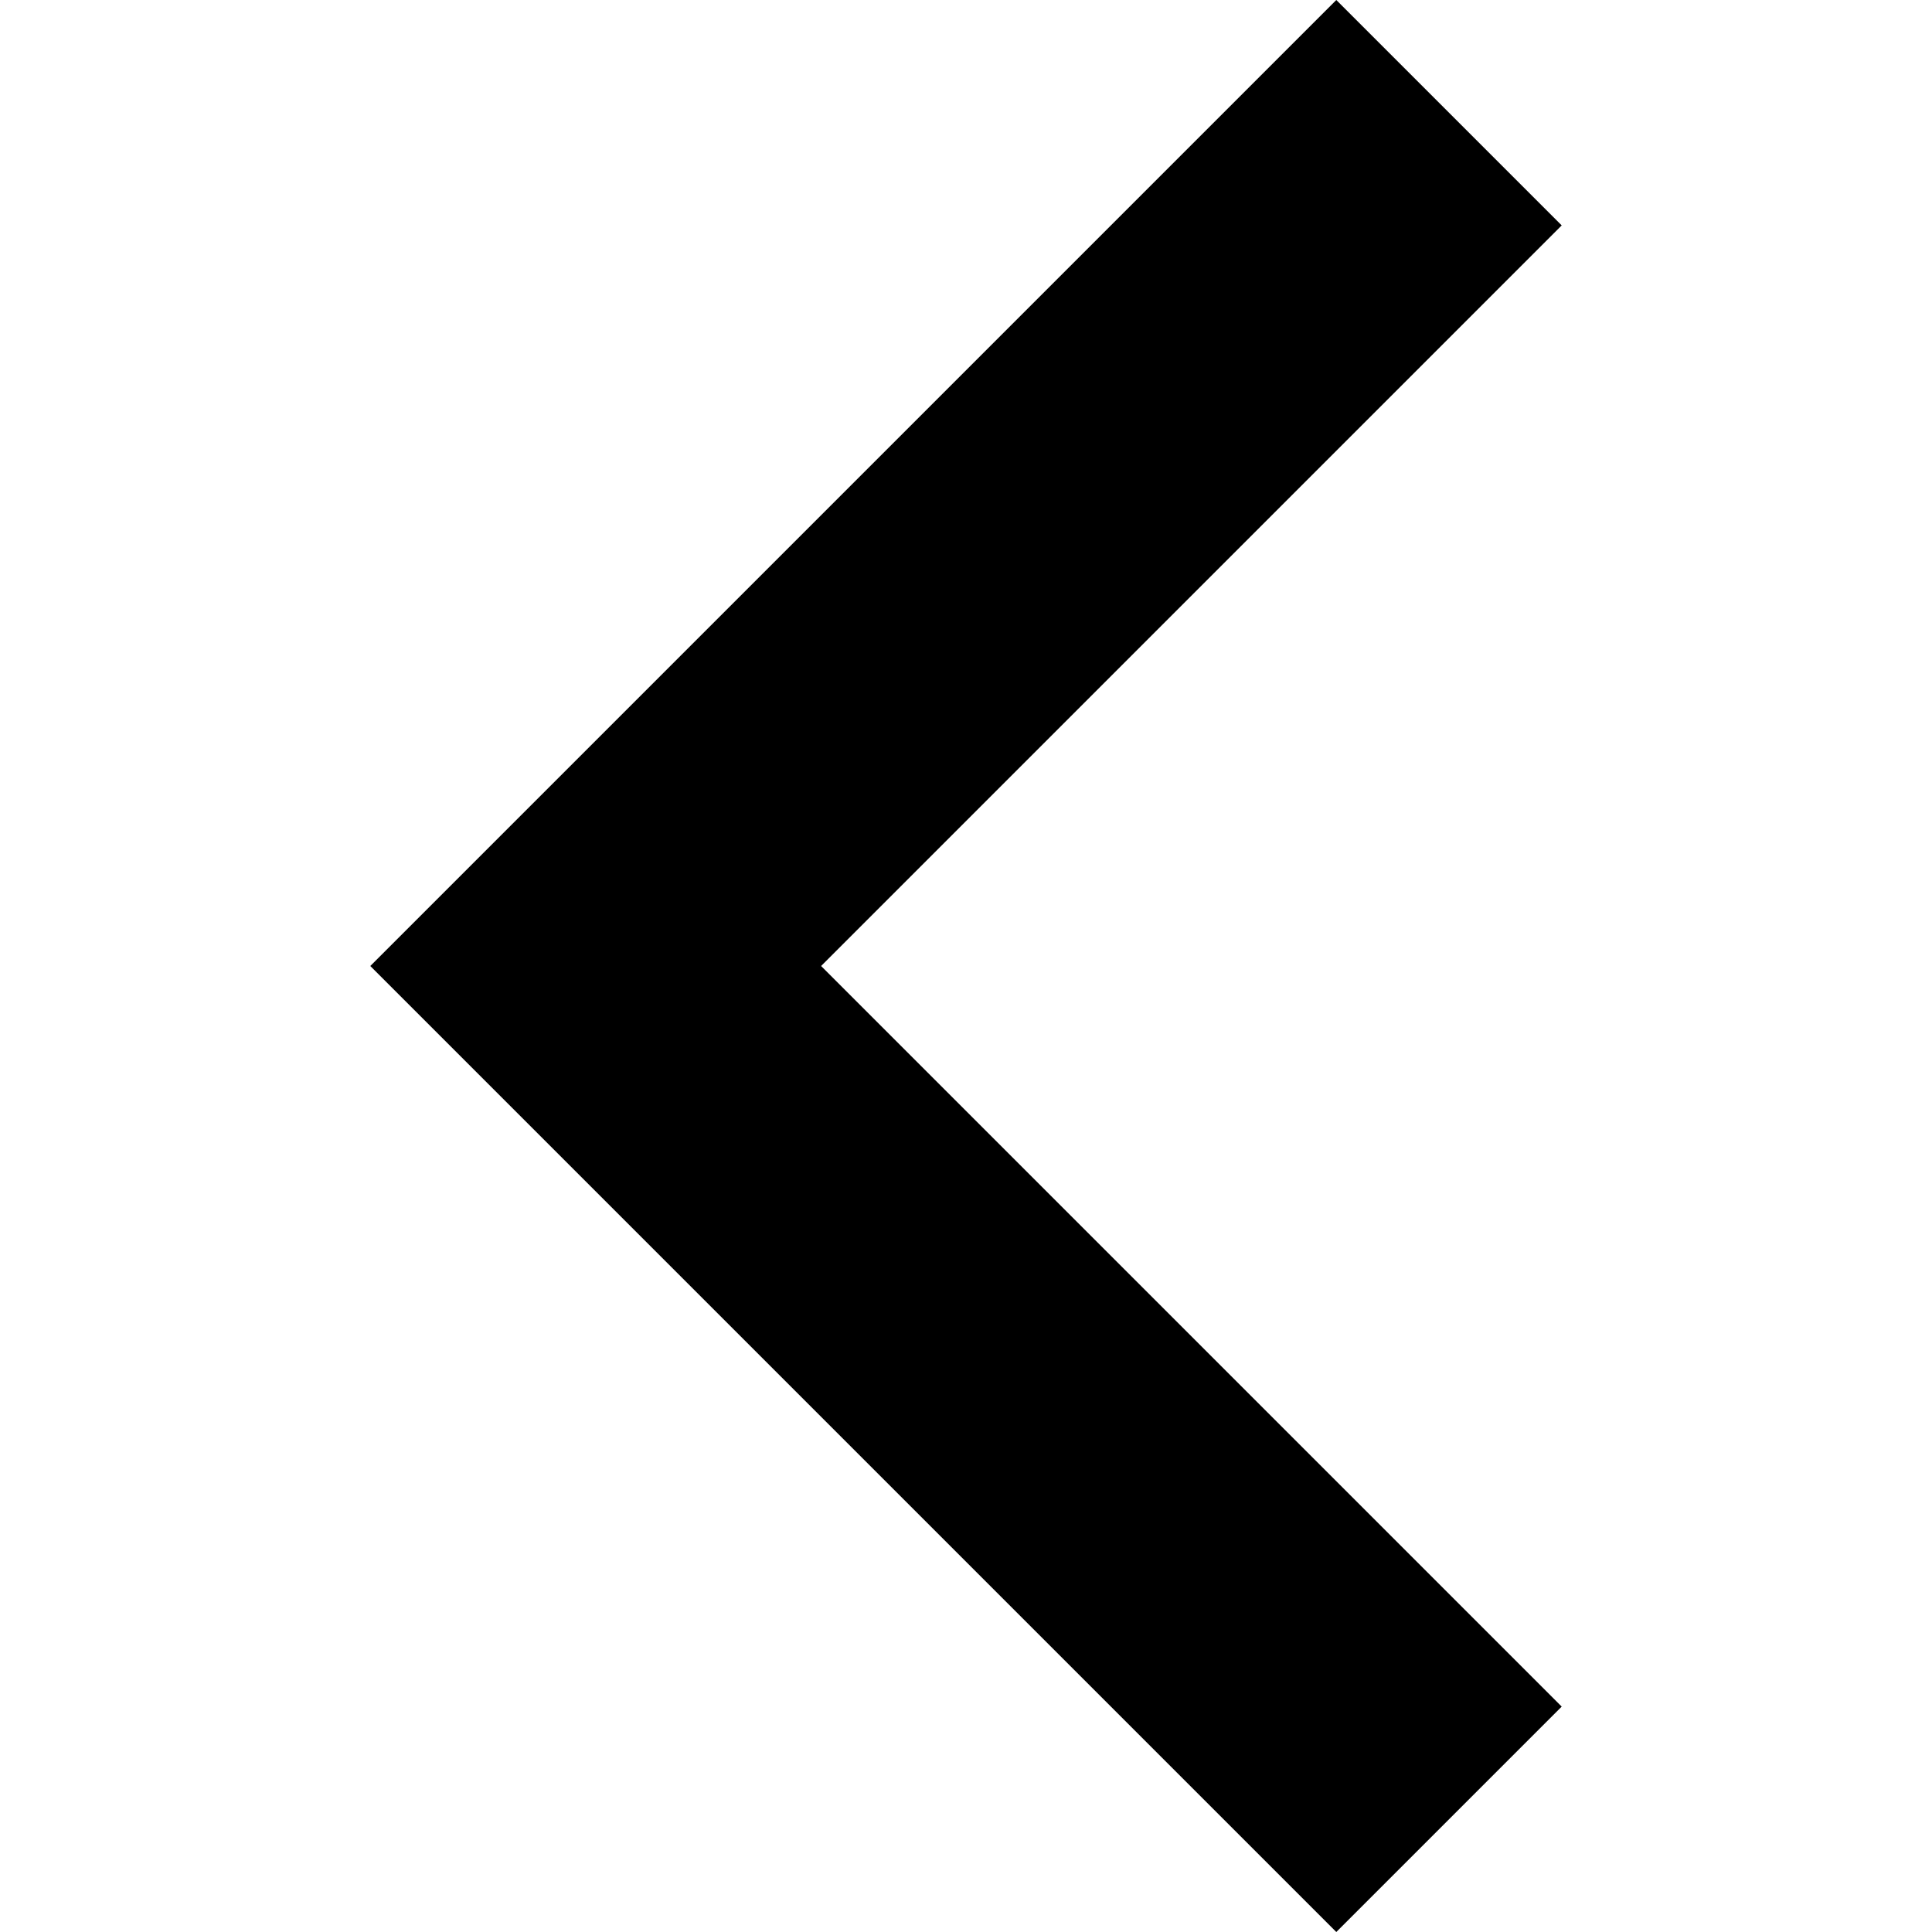
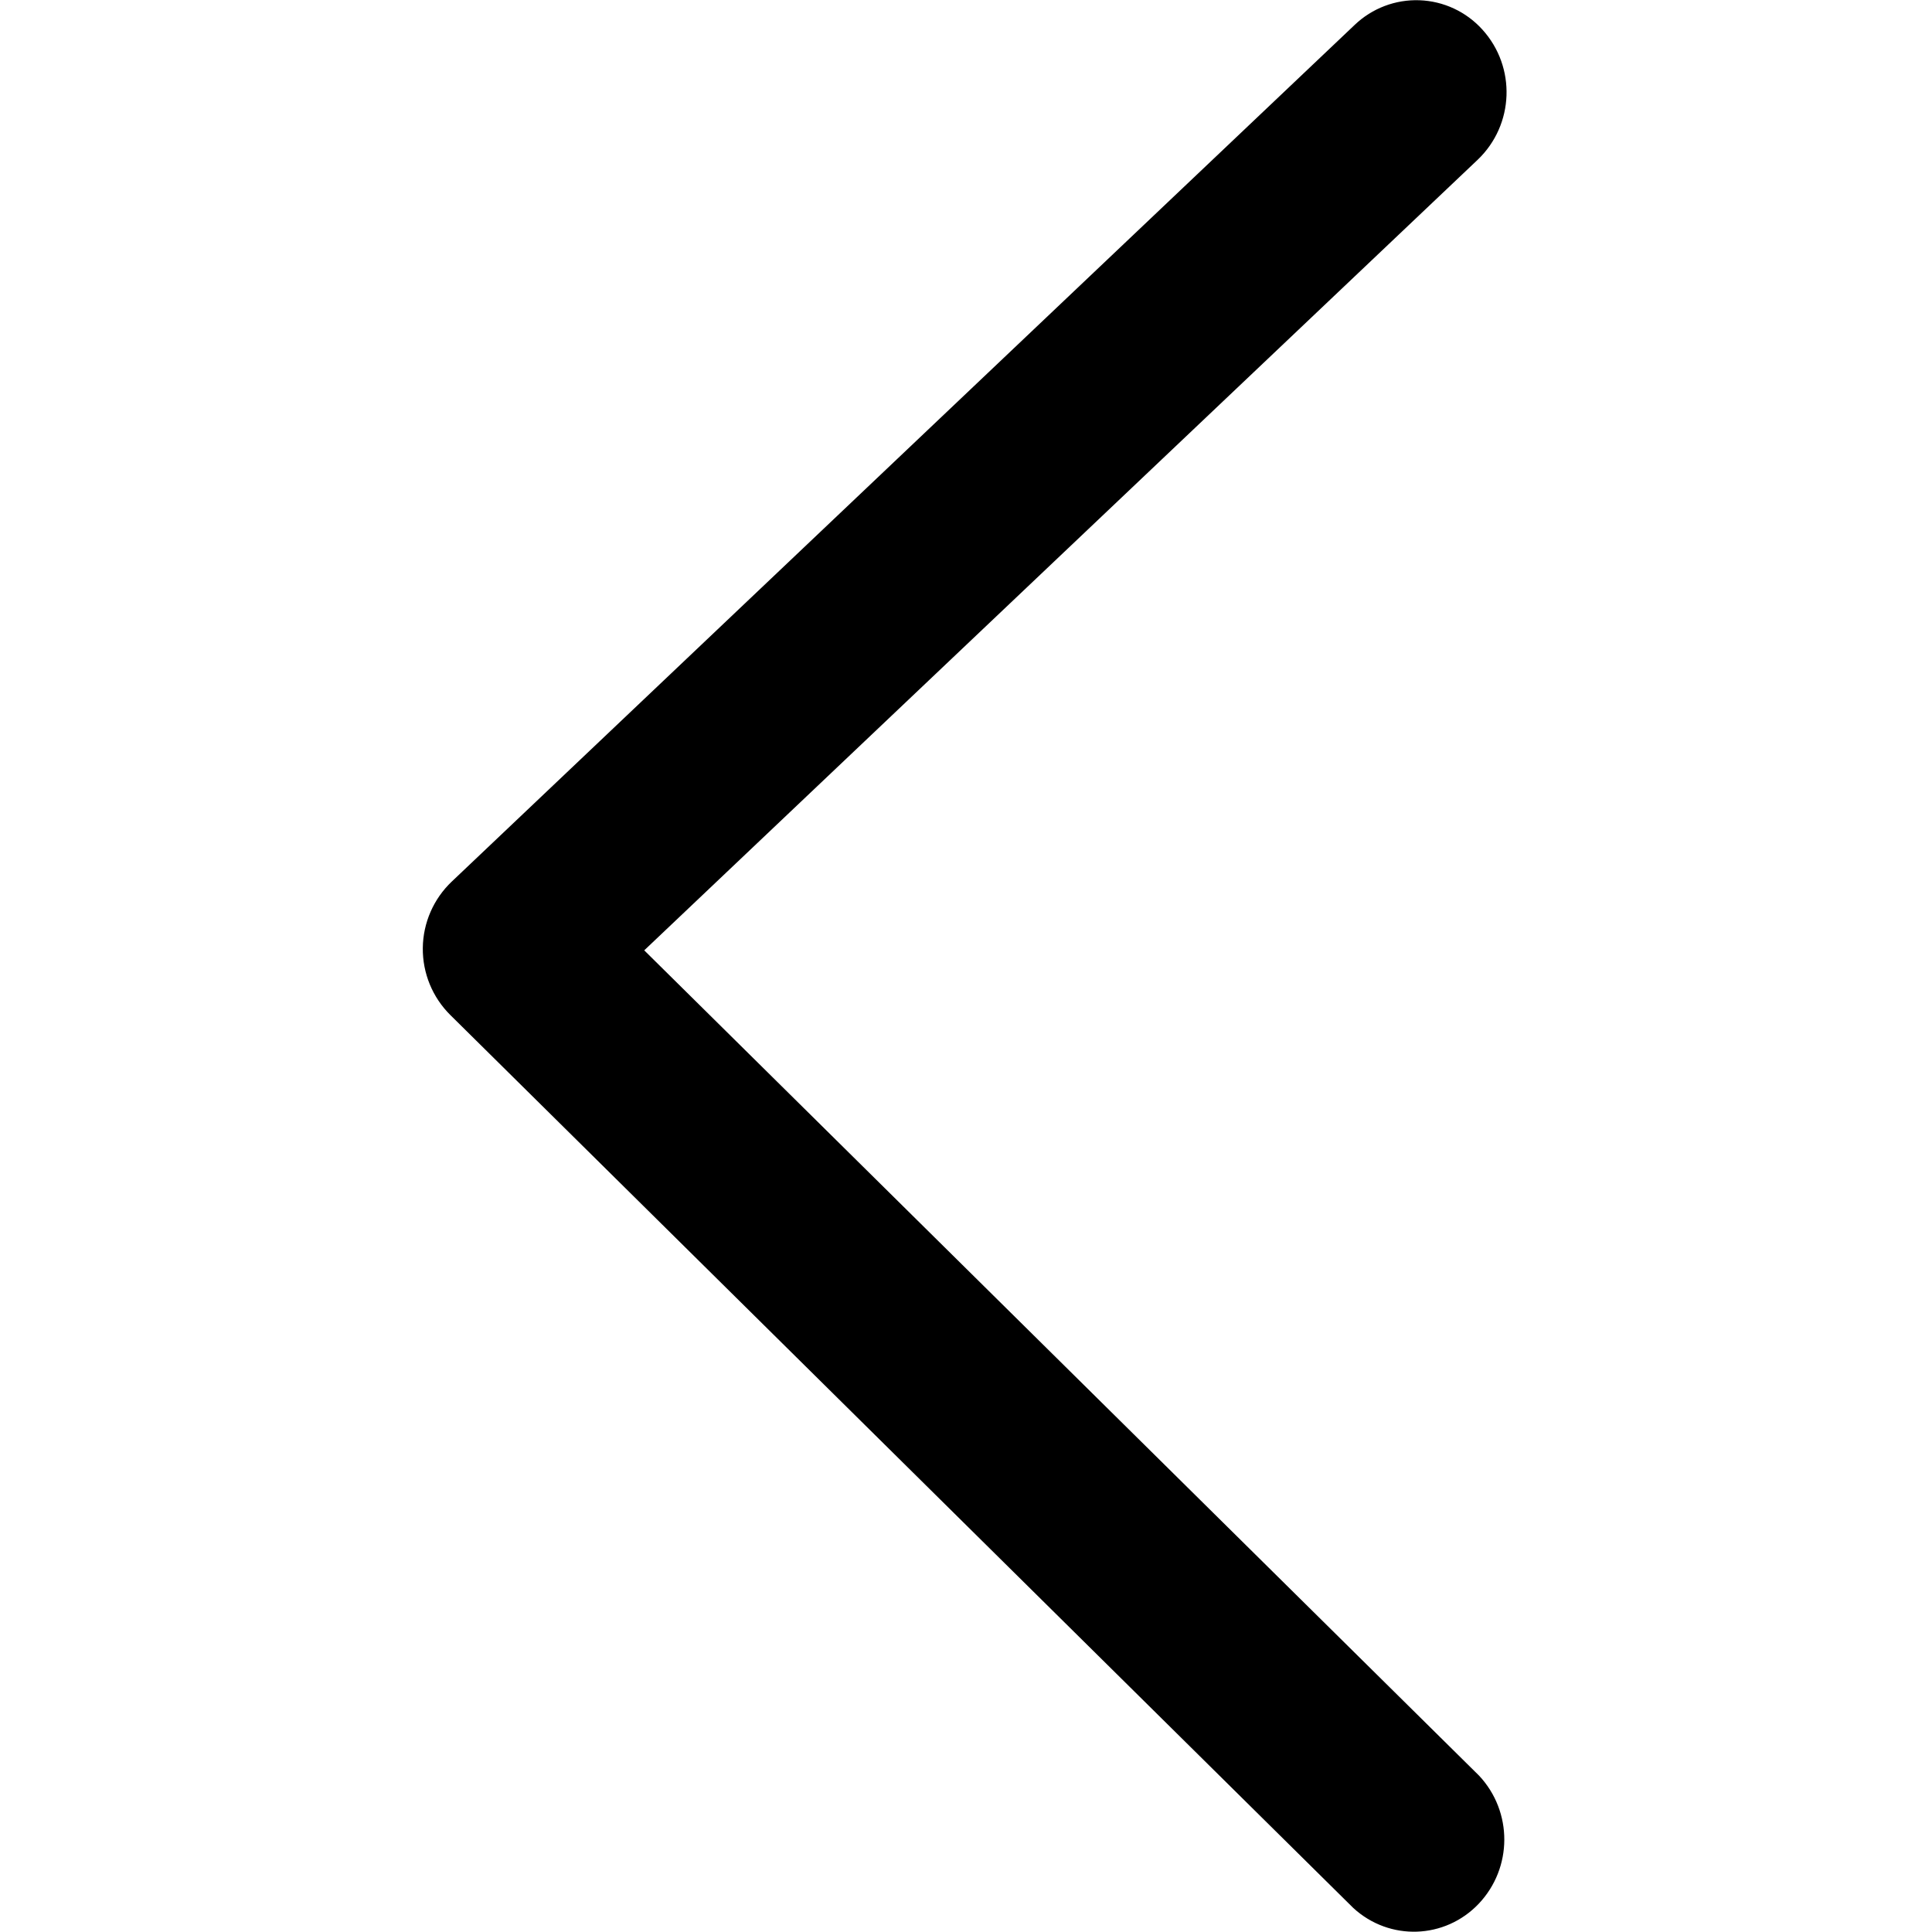
- <svg xmlns="http://www.w3.org/2000/svg" version="1.1" id="Capa_1" x="0px" y="0px" width="306px" height="306px" viewBox="0 0 306 306" style="enable-background:new 0 0 306 306;" xml:space="preserve">
-   <g>
-     <g id="chevron-left">
-       <polygon points="247.35,35.7 211.65,0 58.65,153 211.65,306 247.35,270.3 130.05,153   " />
-     </g>
-   </g>
-   <g>
- </g>
-   <g>
- </g>
-   <g>
- </g>
-   <g>
- </g>
-   <g>
- </g>
-   <g>
- </g>
-   <g>
- </g>
-   <g>
- </g>
-   <g>
- </g>
-   <g>
- </g>
-   <g>
- </g>
-   <g>
- </g>
-   <g>
- </g>
-   <g>
- </g>
-   <g>
- </g>
+ <svg xmlns="http://www.w3.org/2000/svg" class="svg-icon" style="width: 1em; height: 1em;vertical-align: middle;fill: currentColor;overflow: hidden;" viewBox="0 0 1024 1024" version="1.1">
+   <path d="M783.978 941.168L341.457 503.703l441.752-419.038A49.46 49.46 0 0 0 785.705 15.689 47.221 47.221 0 0 0 718.009 13.194L239.465 467.231a49.268 49.268 0 0 0-0.768 70.767l478.608 473.297c19.196 17.596 48.565 16.572 66.48-2.303a49.524 49.524 0 0 0 0.192-67.824" fill="#000000" />
</svg>
